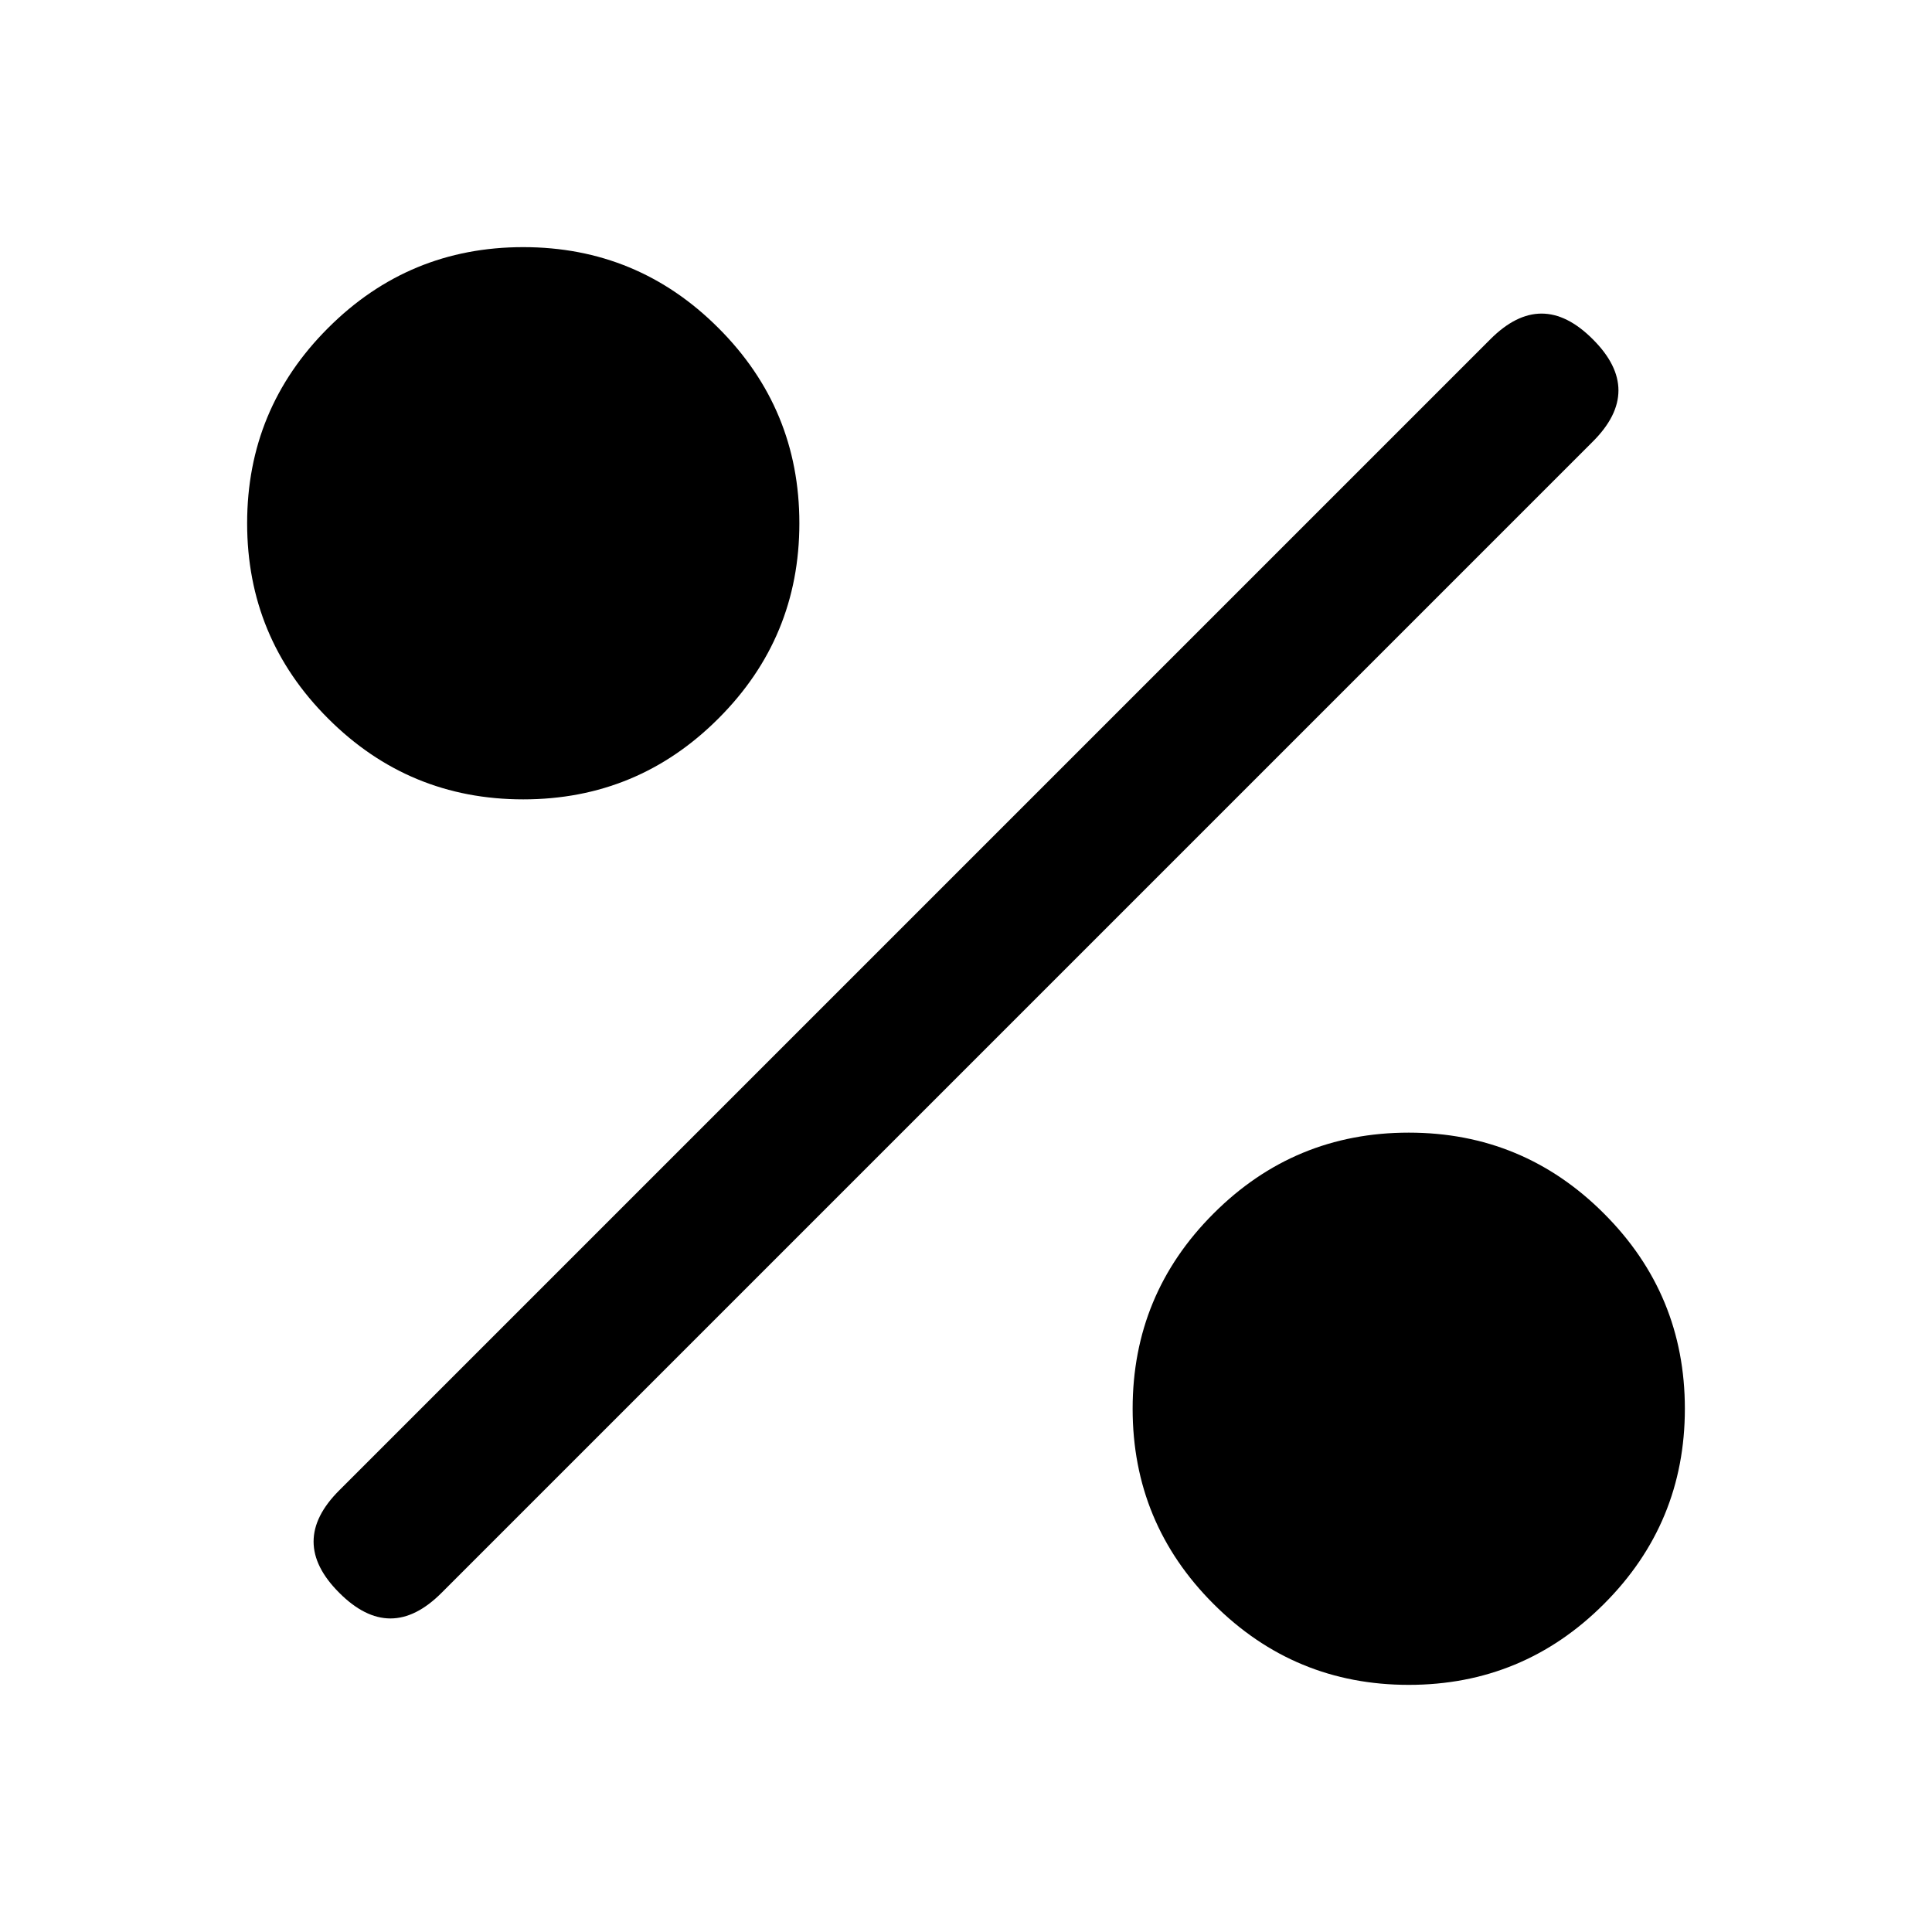
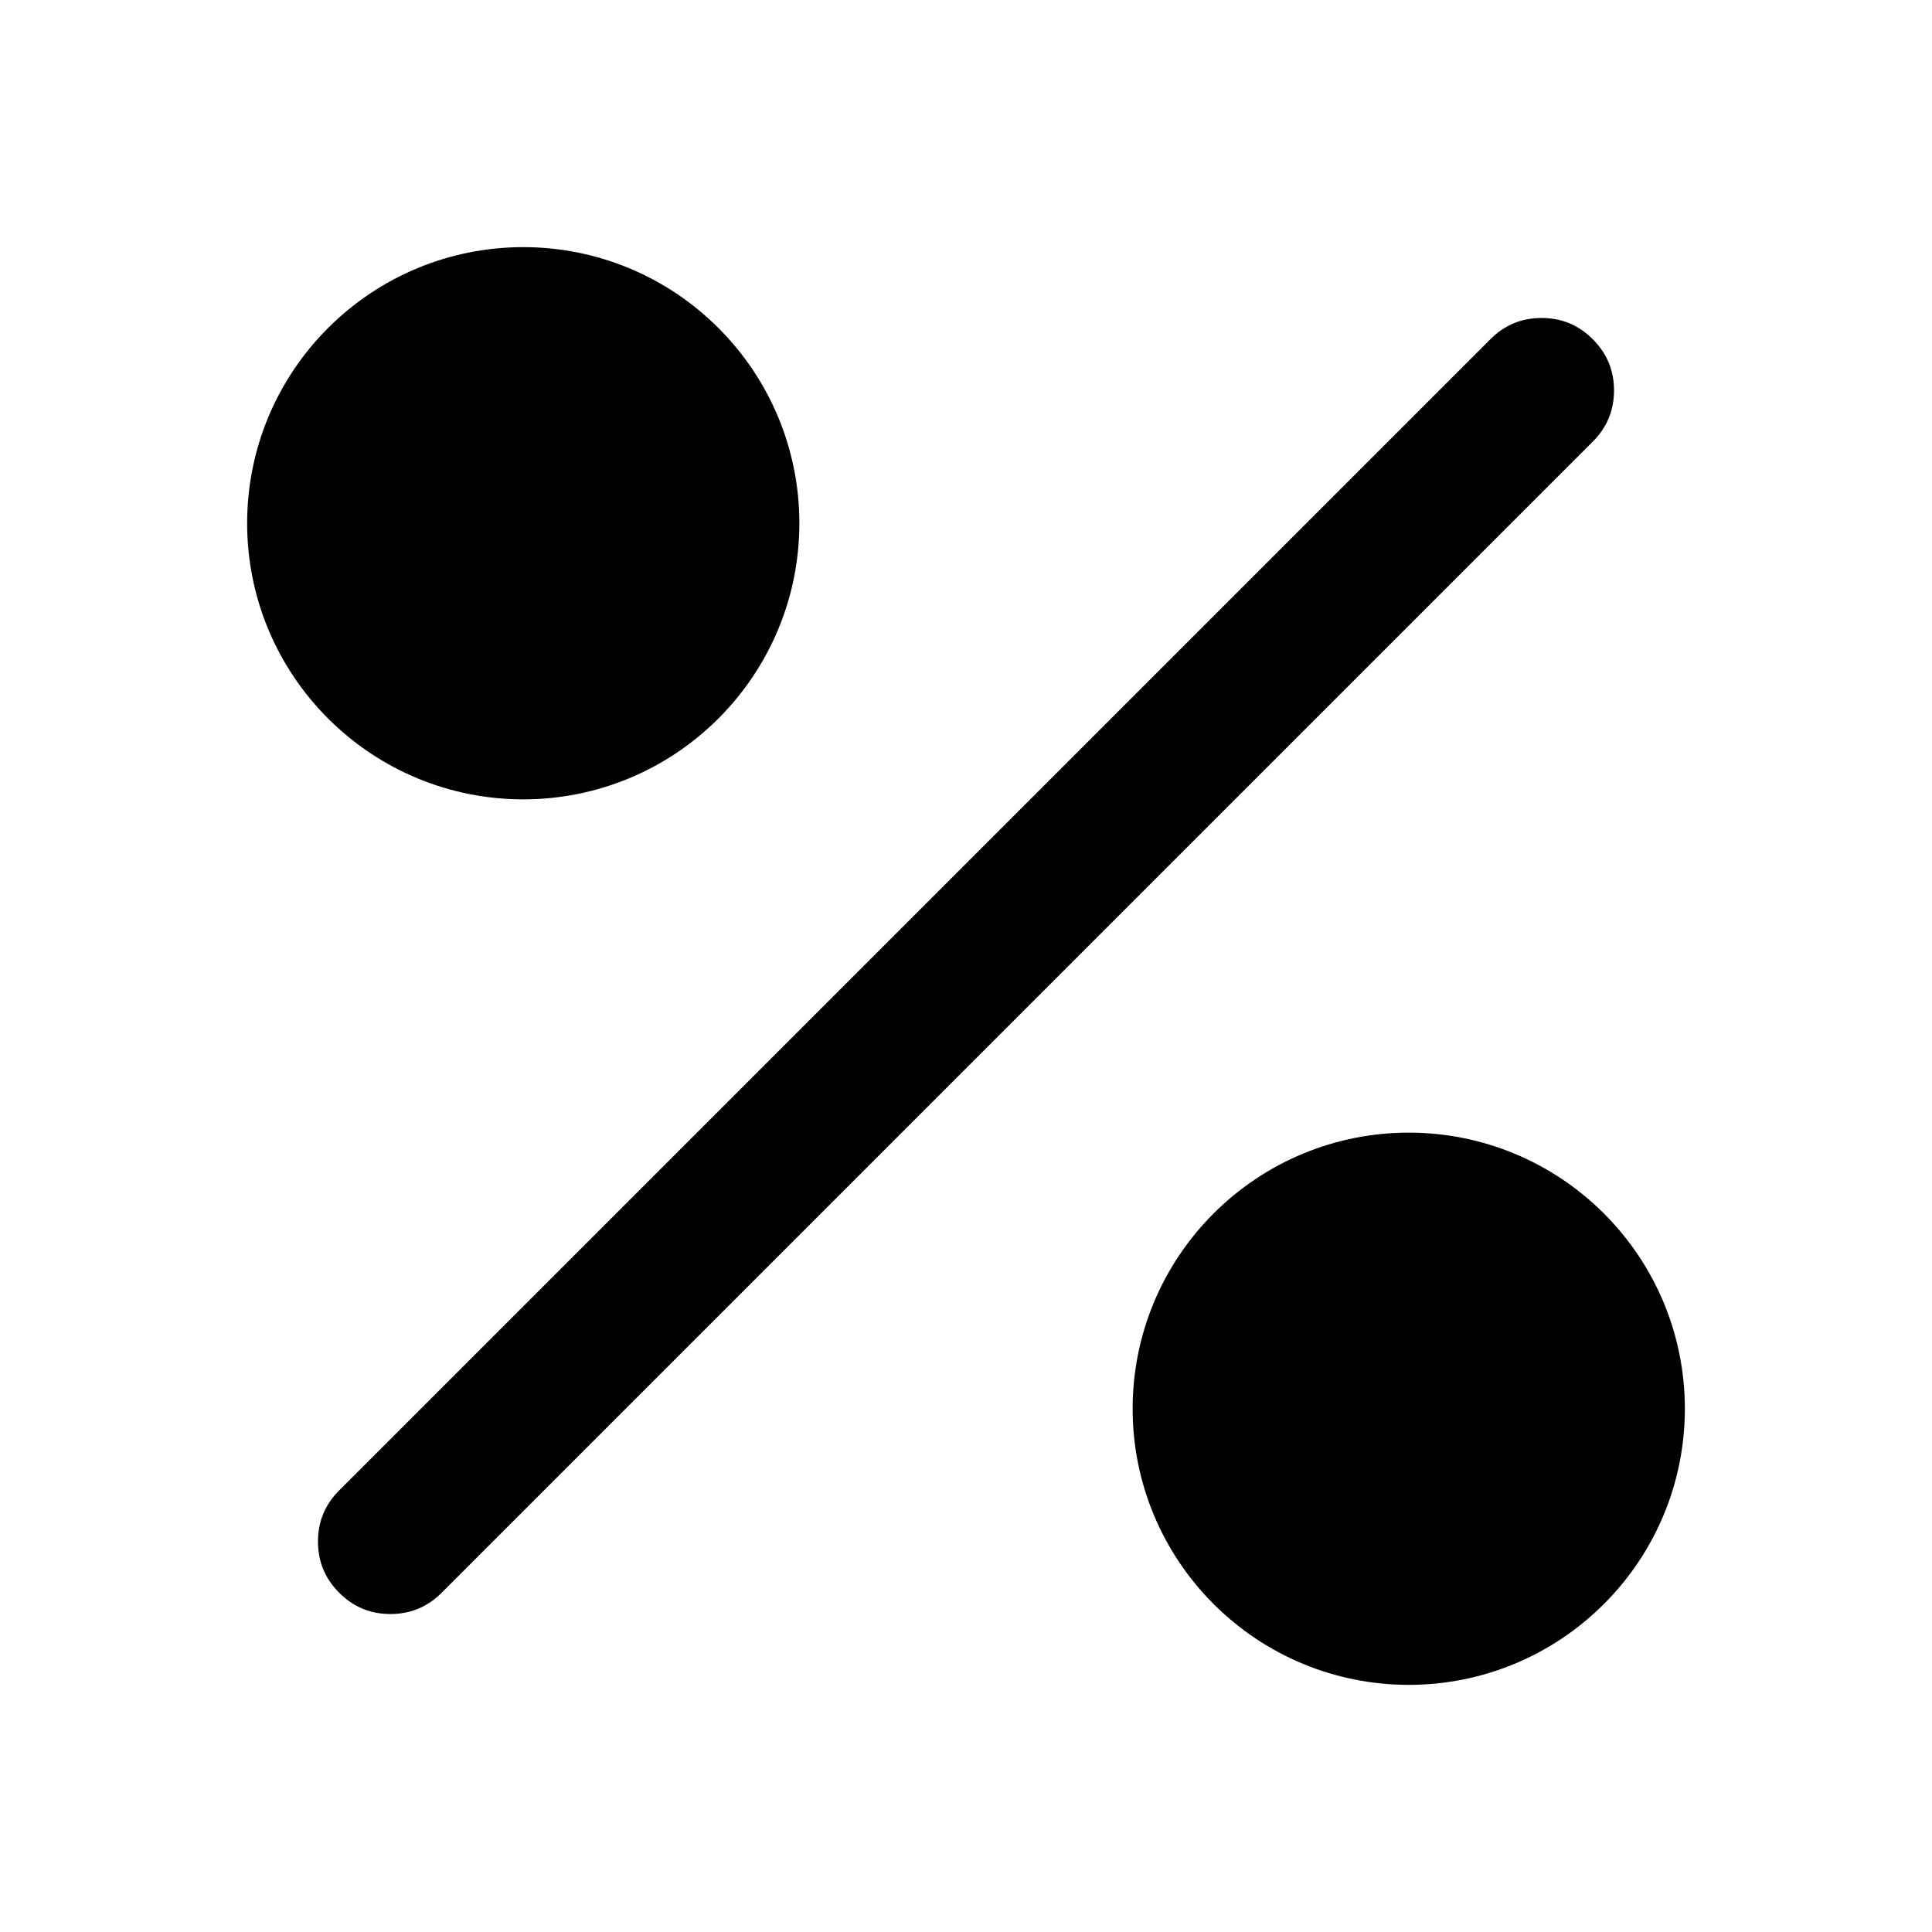
<svg viewBox="0 0 24 24" fill="none">
-   <path d="M19.786 5.486 5.486 19.786Q5.168 20.105 4.85 20.105Q4.532 20.105 4.214 19.786Q3.577 19.15 4.214 18.514L18.514 4.214Q19.15 3.577 19.786 4.214Q20.105 4.532 20.105 4.85Q20.105 5.168 19.786 5.486ZM3.07 6.5Q3.07 5.079 4.075 4.075Q5.079 3.07 6.5 3.07Q7.921 3.07 8.925 4.075Q9.93 5.079 9.93 6.5Q9.93 7.921 8.925 8.925Q7.921 9.93 6.5 9.93Q5.079 9.93 4.075 8.925Q3.07 7.921 3.07 6.5ZM14.07 17.5Q14.07 16.079 15.075 15.075Q16.079 14.07 17.5 14.07Q18.921 14.07 19.925 15.075Q20.93 16.079 20.93 17.5Q20.93 18.921 19.925 19.925Q18.921 20.93 17.5 20.93Q16.079 20.93 15.075 19.925Q14.07 18.921 14.07 17.5Z" fill="currentColor" />
+   <path d="M4.85 20.05Q4.477 20.05 4.214 19.786Q3.95 19.523 3.95 19.15Q3.95 18.777 4.214 18.514L18.514 4.214Q18.777 3.95 19.15 3.95Q19.523 3.95 19.786 4.214Q20.05 4.477 20.05 4.85Q20.05 5.223 19.786 5.486L5.486 19.786Q5.223 20.05 4.85 20.05ZM6.5 3.07C7.413 3.07 8.281 3.431 8.925 4.075C9.569 4.719 9.93 5.587 9.93 6.5C9.93 7.413 9.569 8.281 8.925 8.925C8.281 9.569 7.413 9.93 6.5 9.93C5.587 9.93 4.719 9.569 4.075 8.925C3.431 8.281 3.07 7.413 3.07 6.5C3.07 5.587 3.431 4.719 4.075 4.075C4.719 3.431 5.587 3.07 6.5 3.07ZM14.07 17.5C14.07 16.587 14.431 15.719 15.075 15.075C15.719 14.431 16.587 14.07 17.5 14.07C18.413 14.07 19.281 14.431 19.925 15.075C20.569 15.719 20.93 16.587 20.93 17.5C20.93 18.413 20.569 19.281 19.925 19.925C19.281 20.569 18.413 20.93 17.5 20.93C16.587 20.93 15.719 20.569 15.075 19.925C14.431 19.281 14.07 18.413 14.07 17.5Z" fill="currentColor" />
</svg>
